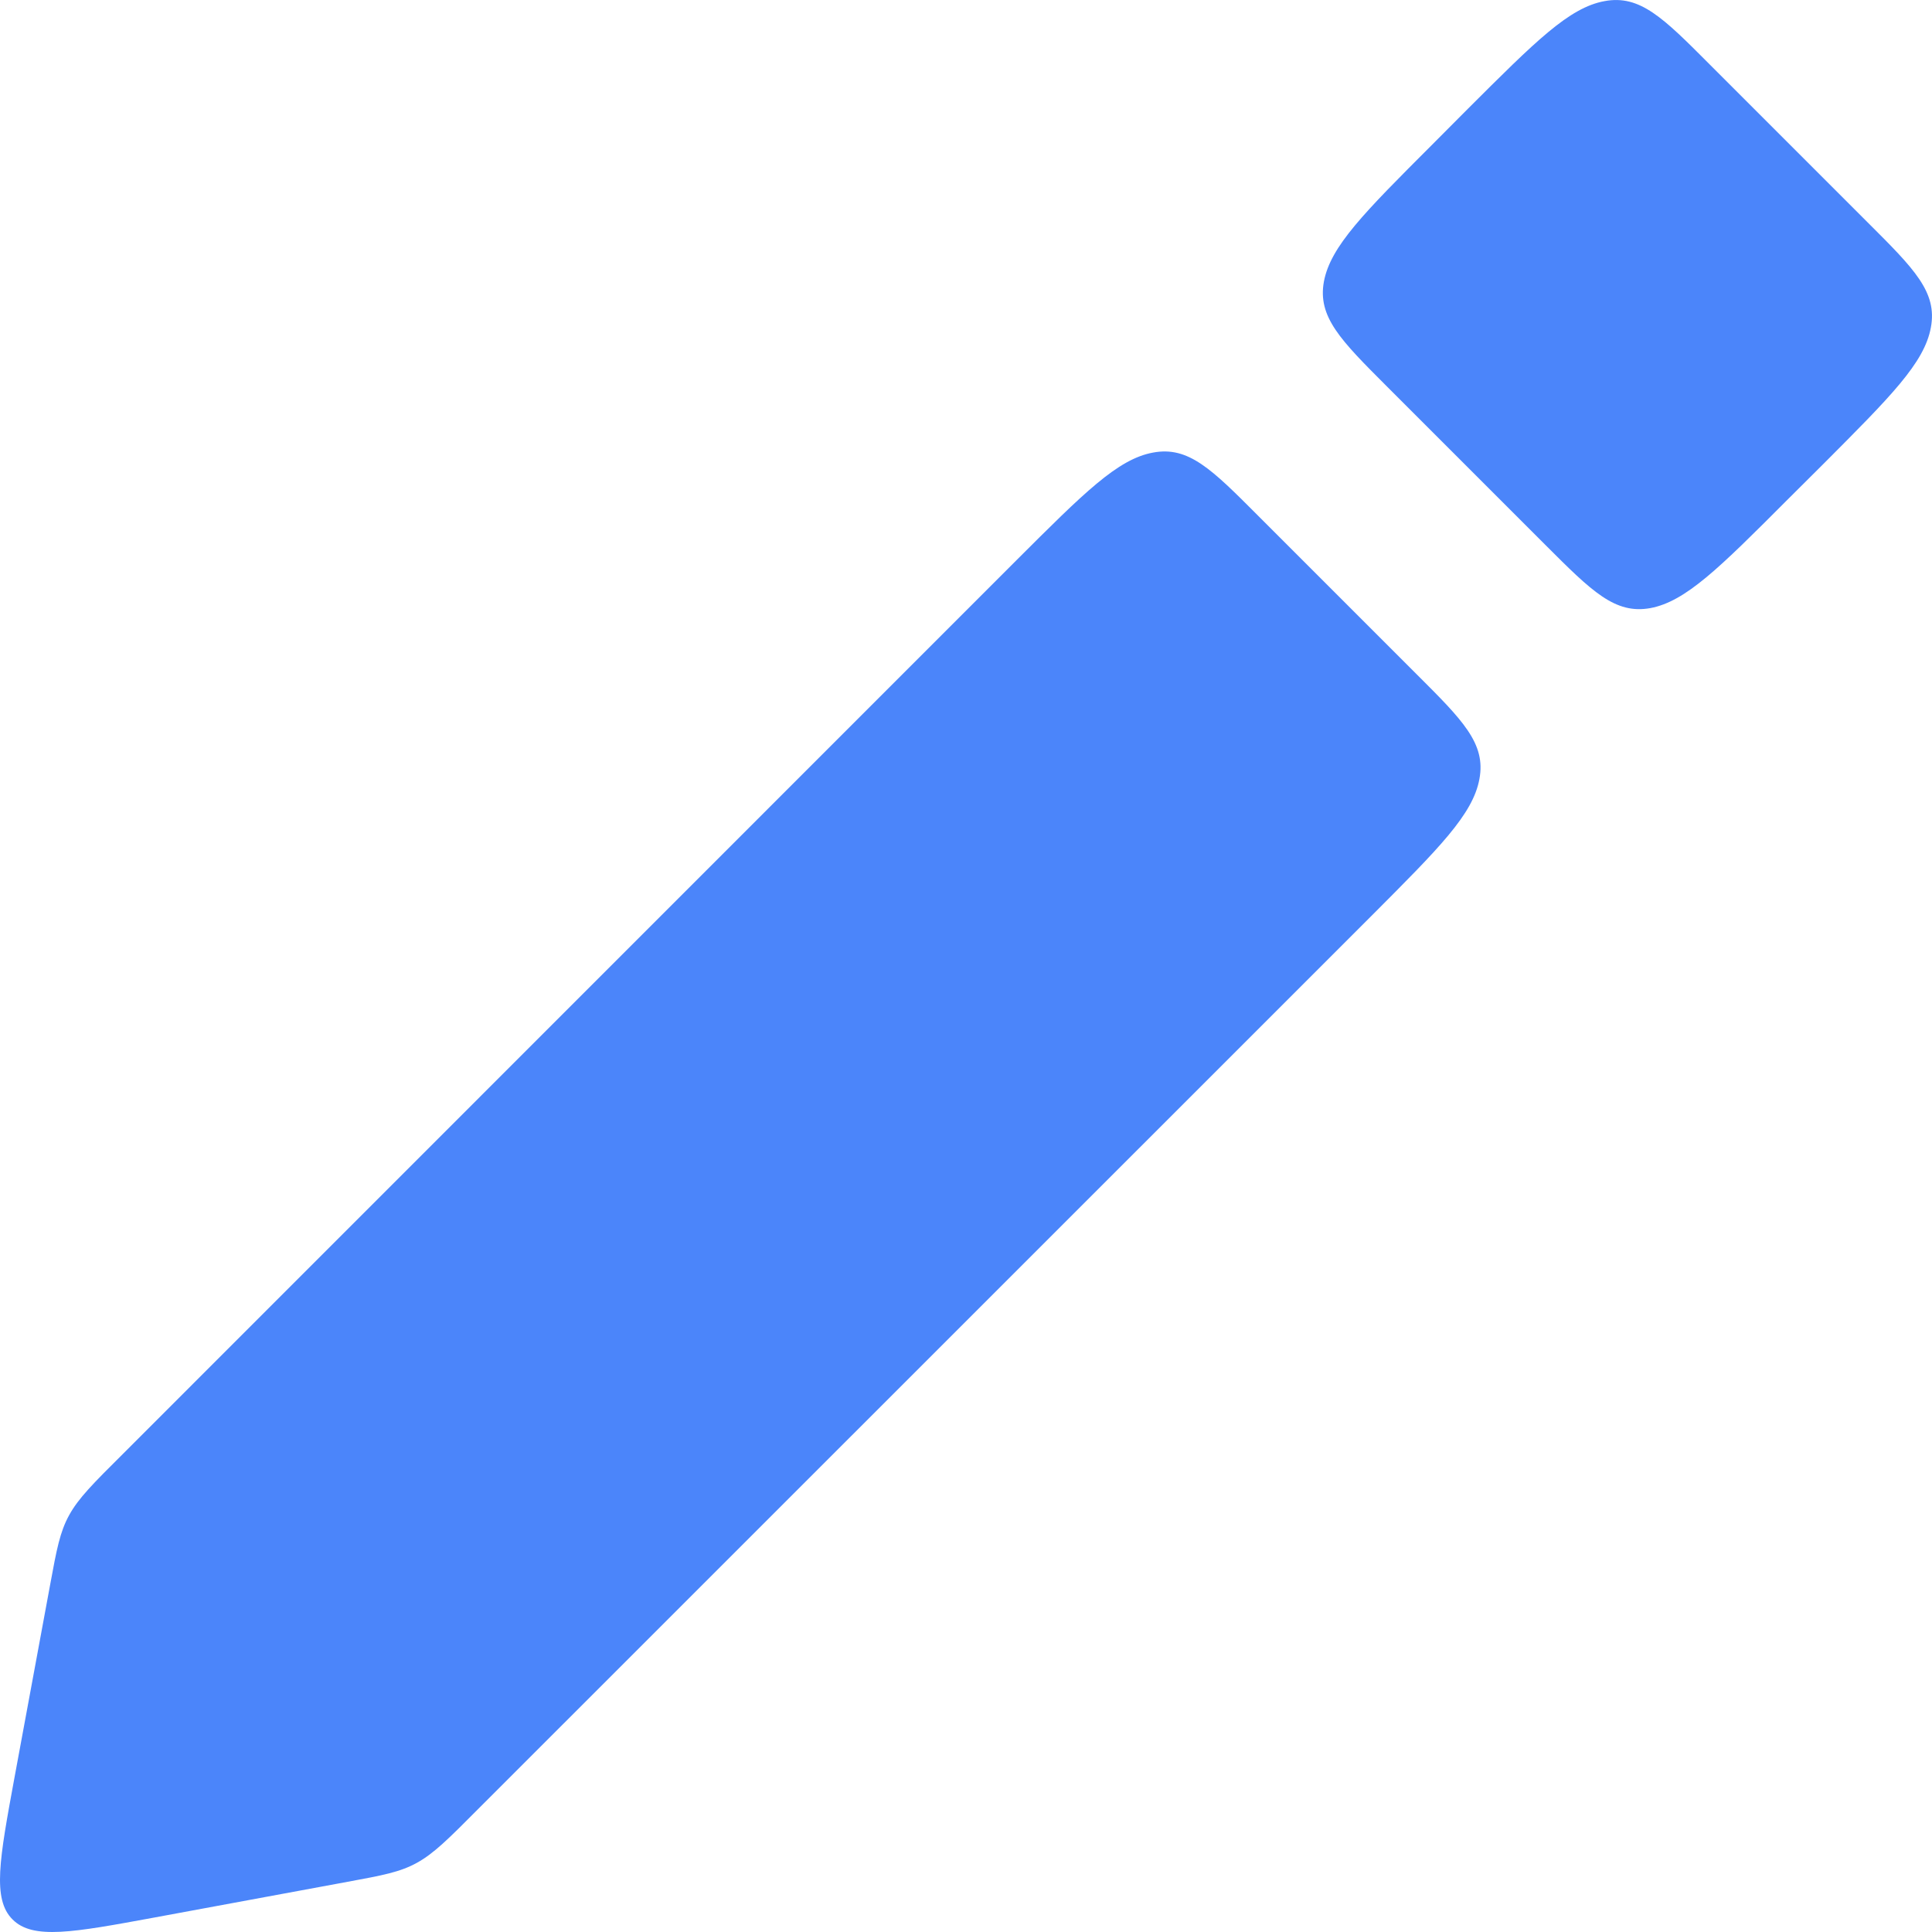
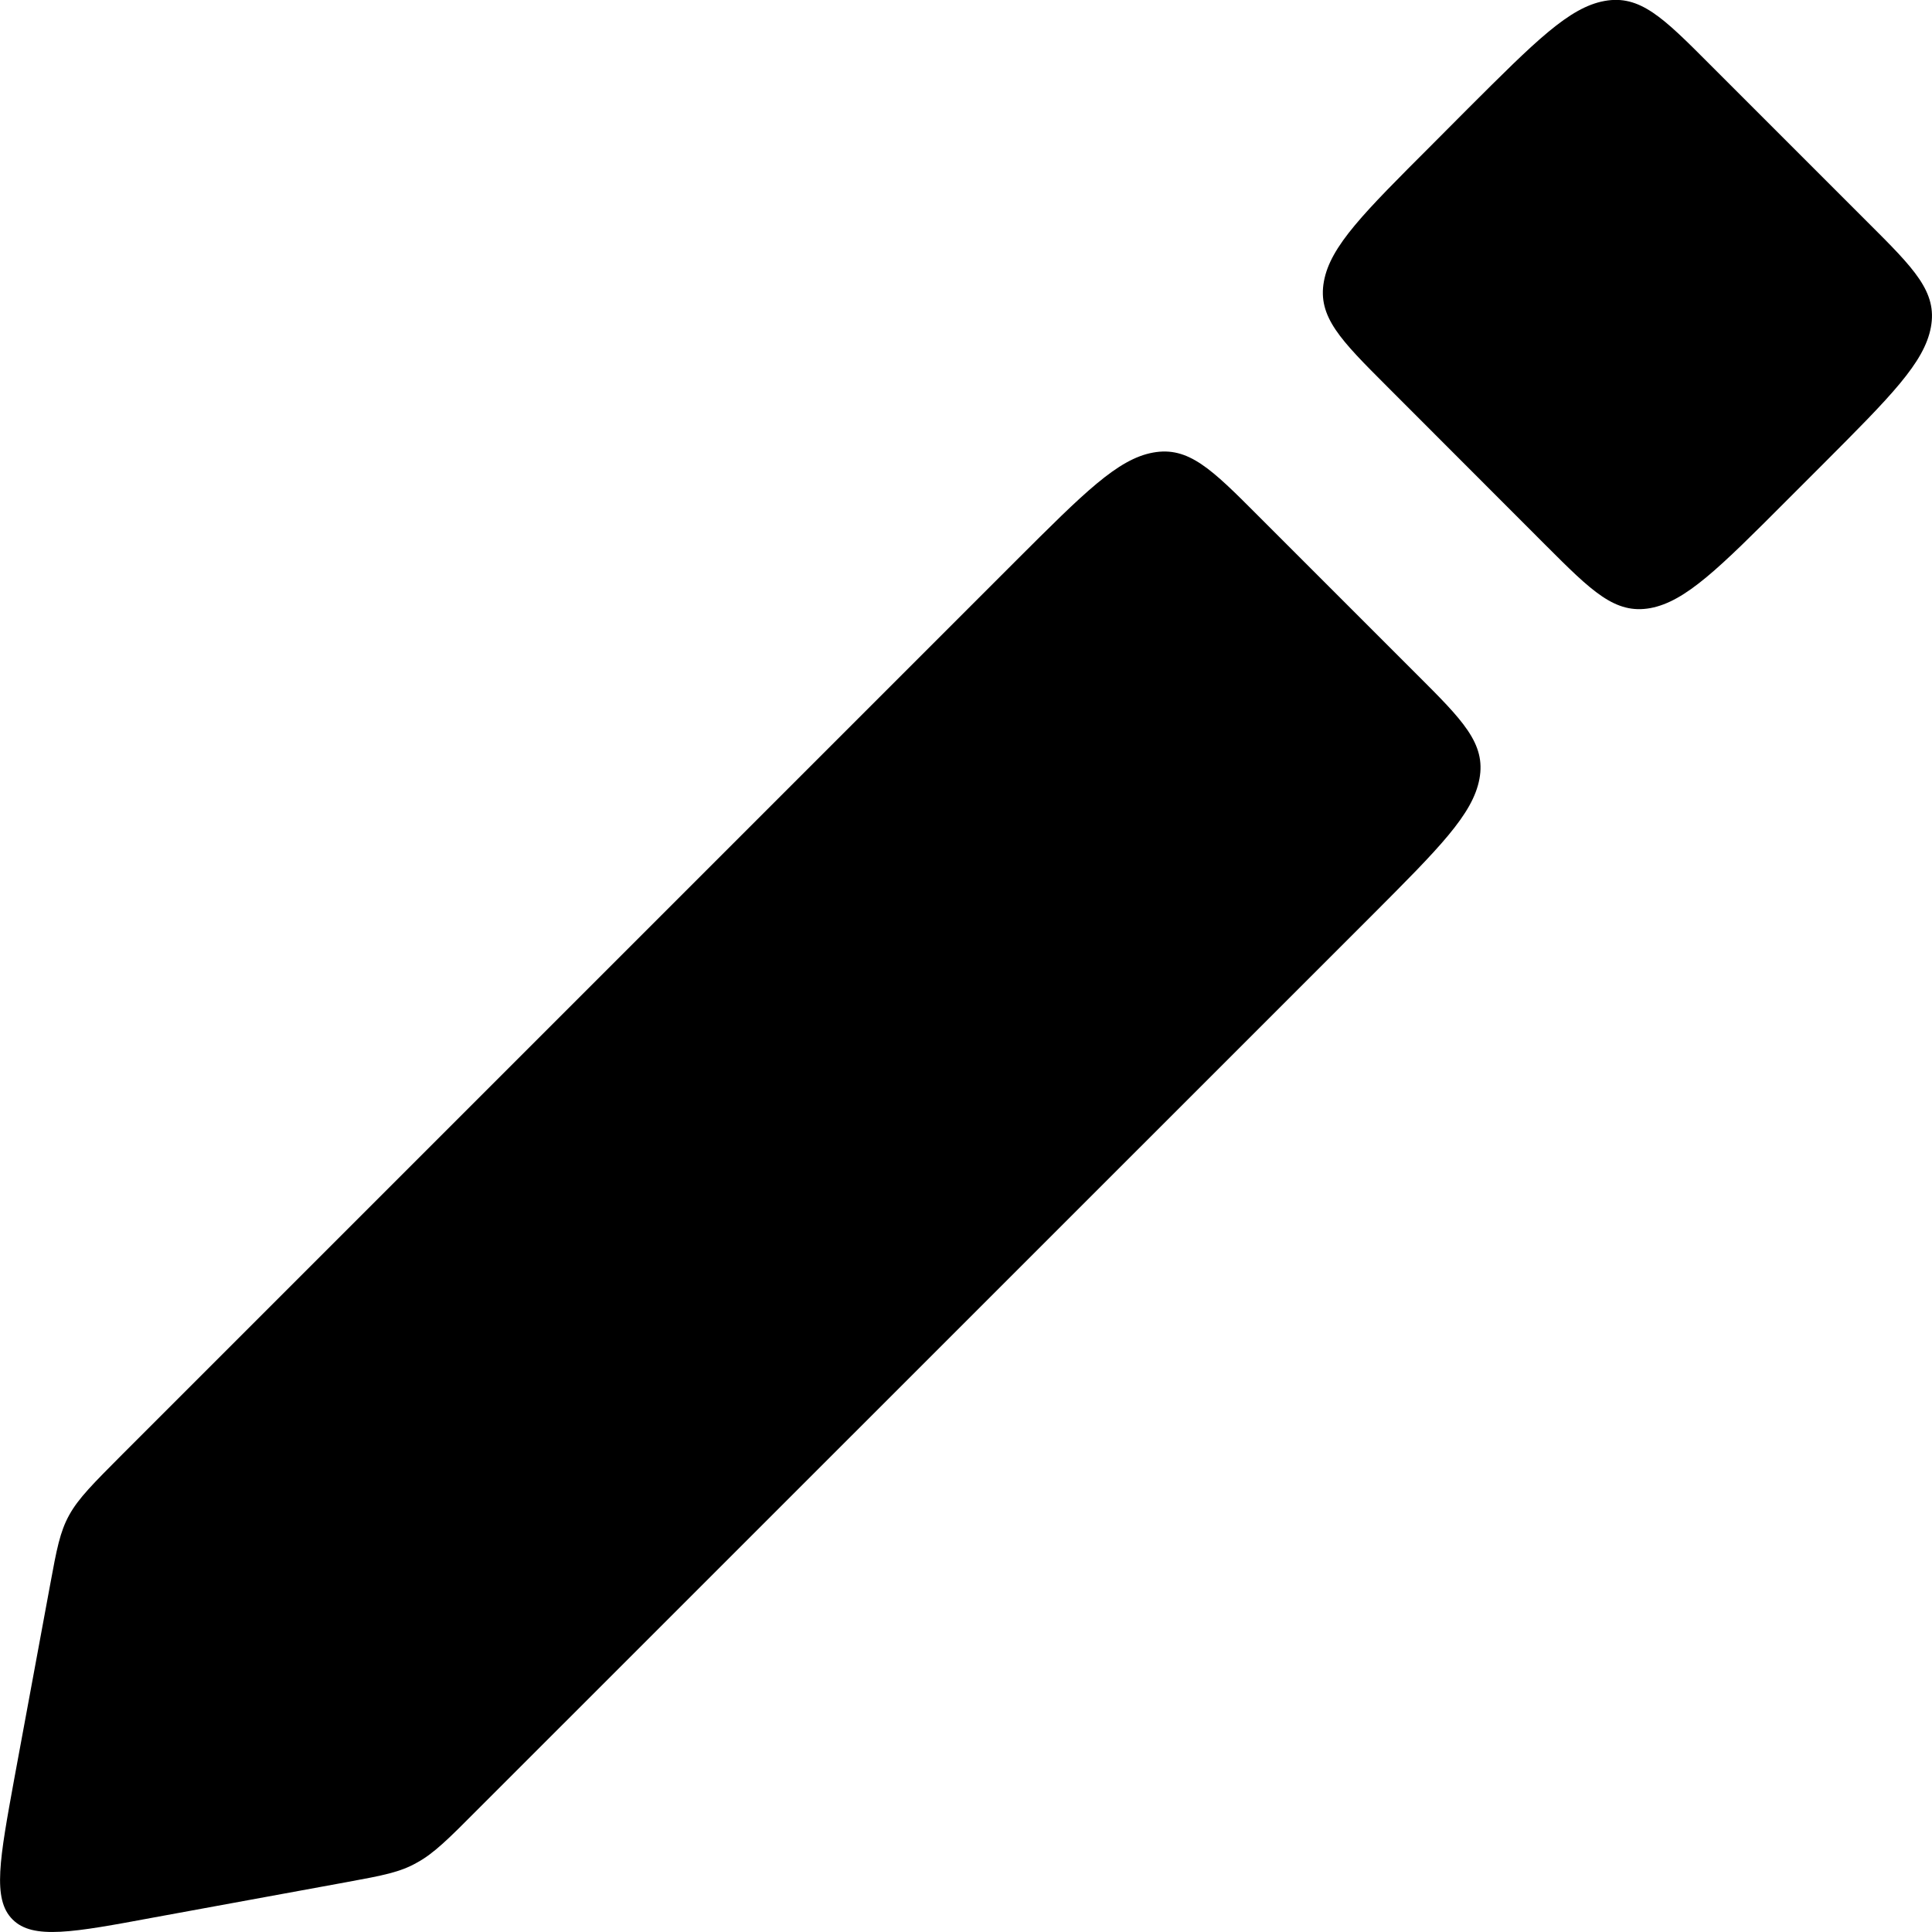
- <svg xmlns="http://www.w3.org/2000/svg" width="12" height="12" viewBox="0 0 12 12" fill="none">
-   <path d="M11.098 3.108C10.68 3.527 10.47 3.736 10.251 3.777C10.031 3.817 9.887 3.673 9.599 3.385L8.615 2.401C8.327 2.113 8.183 1.969 8.223 1.749C8.264 1.53 8.473 1.321 8.892 0.902L9.118 0.675C9.537 0.257 9.746 0.047 9.966 0.007C10.186 -0.034 10.33 0.11 10.618 0.399L11.601 1.382C11.89 1.67 12.034 1.814 11.993 2.034C11.953 2.254 11.743 2.463 11.325 2.882L11.098 3.108Z" fill="#4B85FA" />
-   <path d="M0.954 11.911C0.454 12.003 0.204 12.049 0.078 11.922C-0.049 11.796 -0.003 11.546 0.089 11.046L0.312 9.84C0.352 9.623 0.372 9.515 0.43 9.41C0.488 9.305 0.579 9.214 0.761 9.033L6.314 3.479C6.733 3.061 6.942 2.851 7.162 2.811C7.382 2.77 7.526 2.914 7.814 3.203L8.797 4.186C9.086 4.474 9.23 4.618 9.189 4.838C9.149 5.058 8.939 5.267 8.521 5.686L2.967 11.239C2.786 11.421 2.695 11.512 2.59 11.57C2.485 11.628 2.377 11.648 2.16 11.688L0.954 11.911Z" fill="#4B85FA" />
+ <svg xmlns="http://www.w3.org/2000/svg" width="12" height="12" viewBox="0 0 12 12">
+   <path d="M11.098 3.108c-.418.419-.628.628-.847.669-.22.04-.364-.104-.652-.392L8.615 2.4c-.288-.288-.432-.432-.392-.652s.25-.428.669-.847l.226-.227c.419-.418.628-.628.848-.668s.364.103.652.392l.983.983c.289.288.433.432.392.652s-.25.429-.668.848zM.954 11.91c-.5.093-.75.139-.876.012-.127-.126-.08-.376.011-.876L.312 9.84c.04-.217.06-.325.118-.43s.15-.196.33-.377l5.554-5.554c.419-.418.628-.628.848-.668s.364.103.652.392l.983.983c.289.288.433.432.392.652s-.25.429-.668.848l-5.554 5.553c-.181.182-.272.273-.377.33-.105.06-.213.08-.43.12z" />
</svg>
